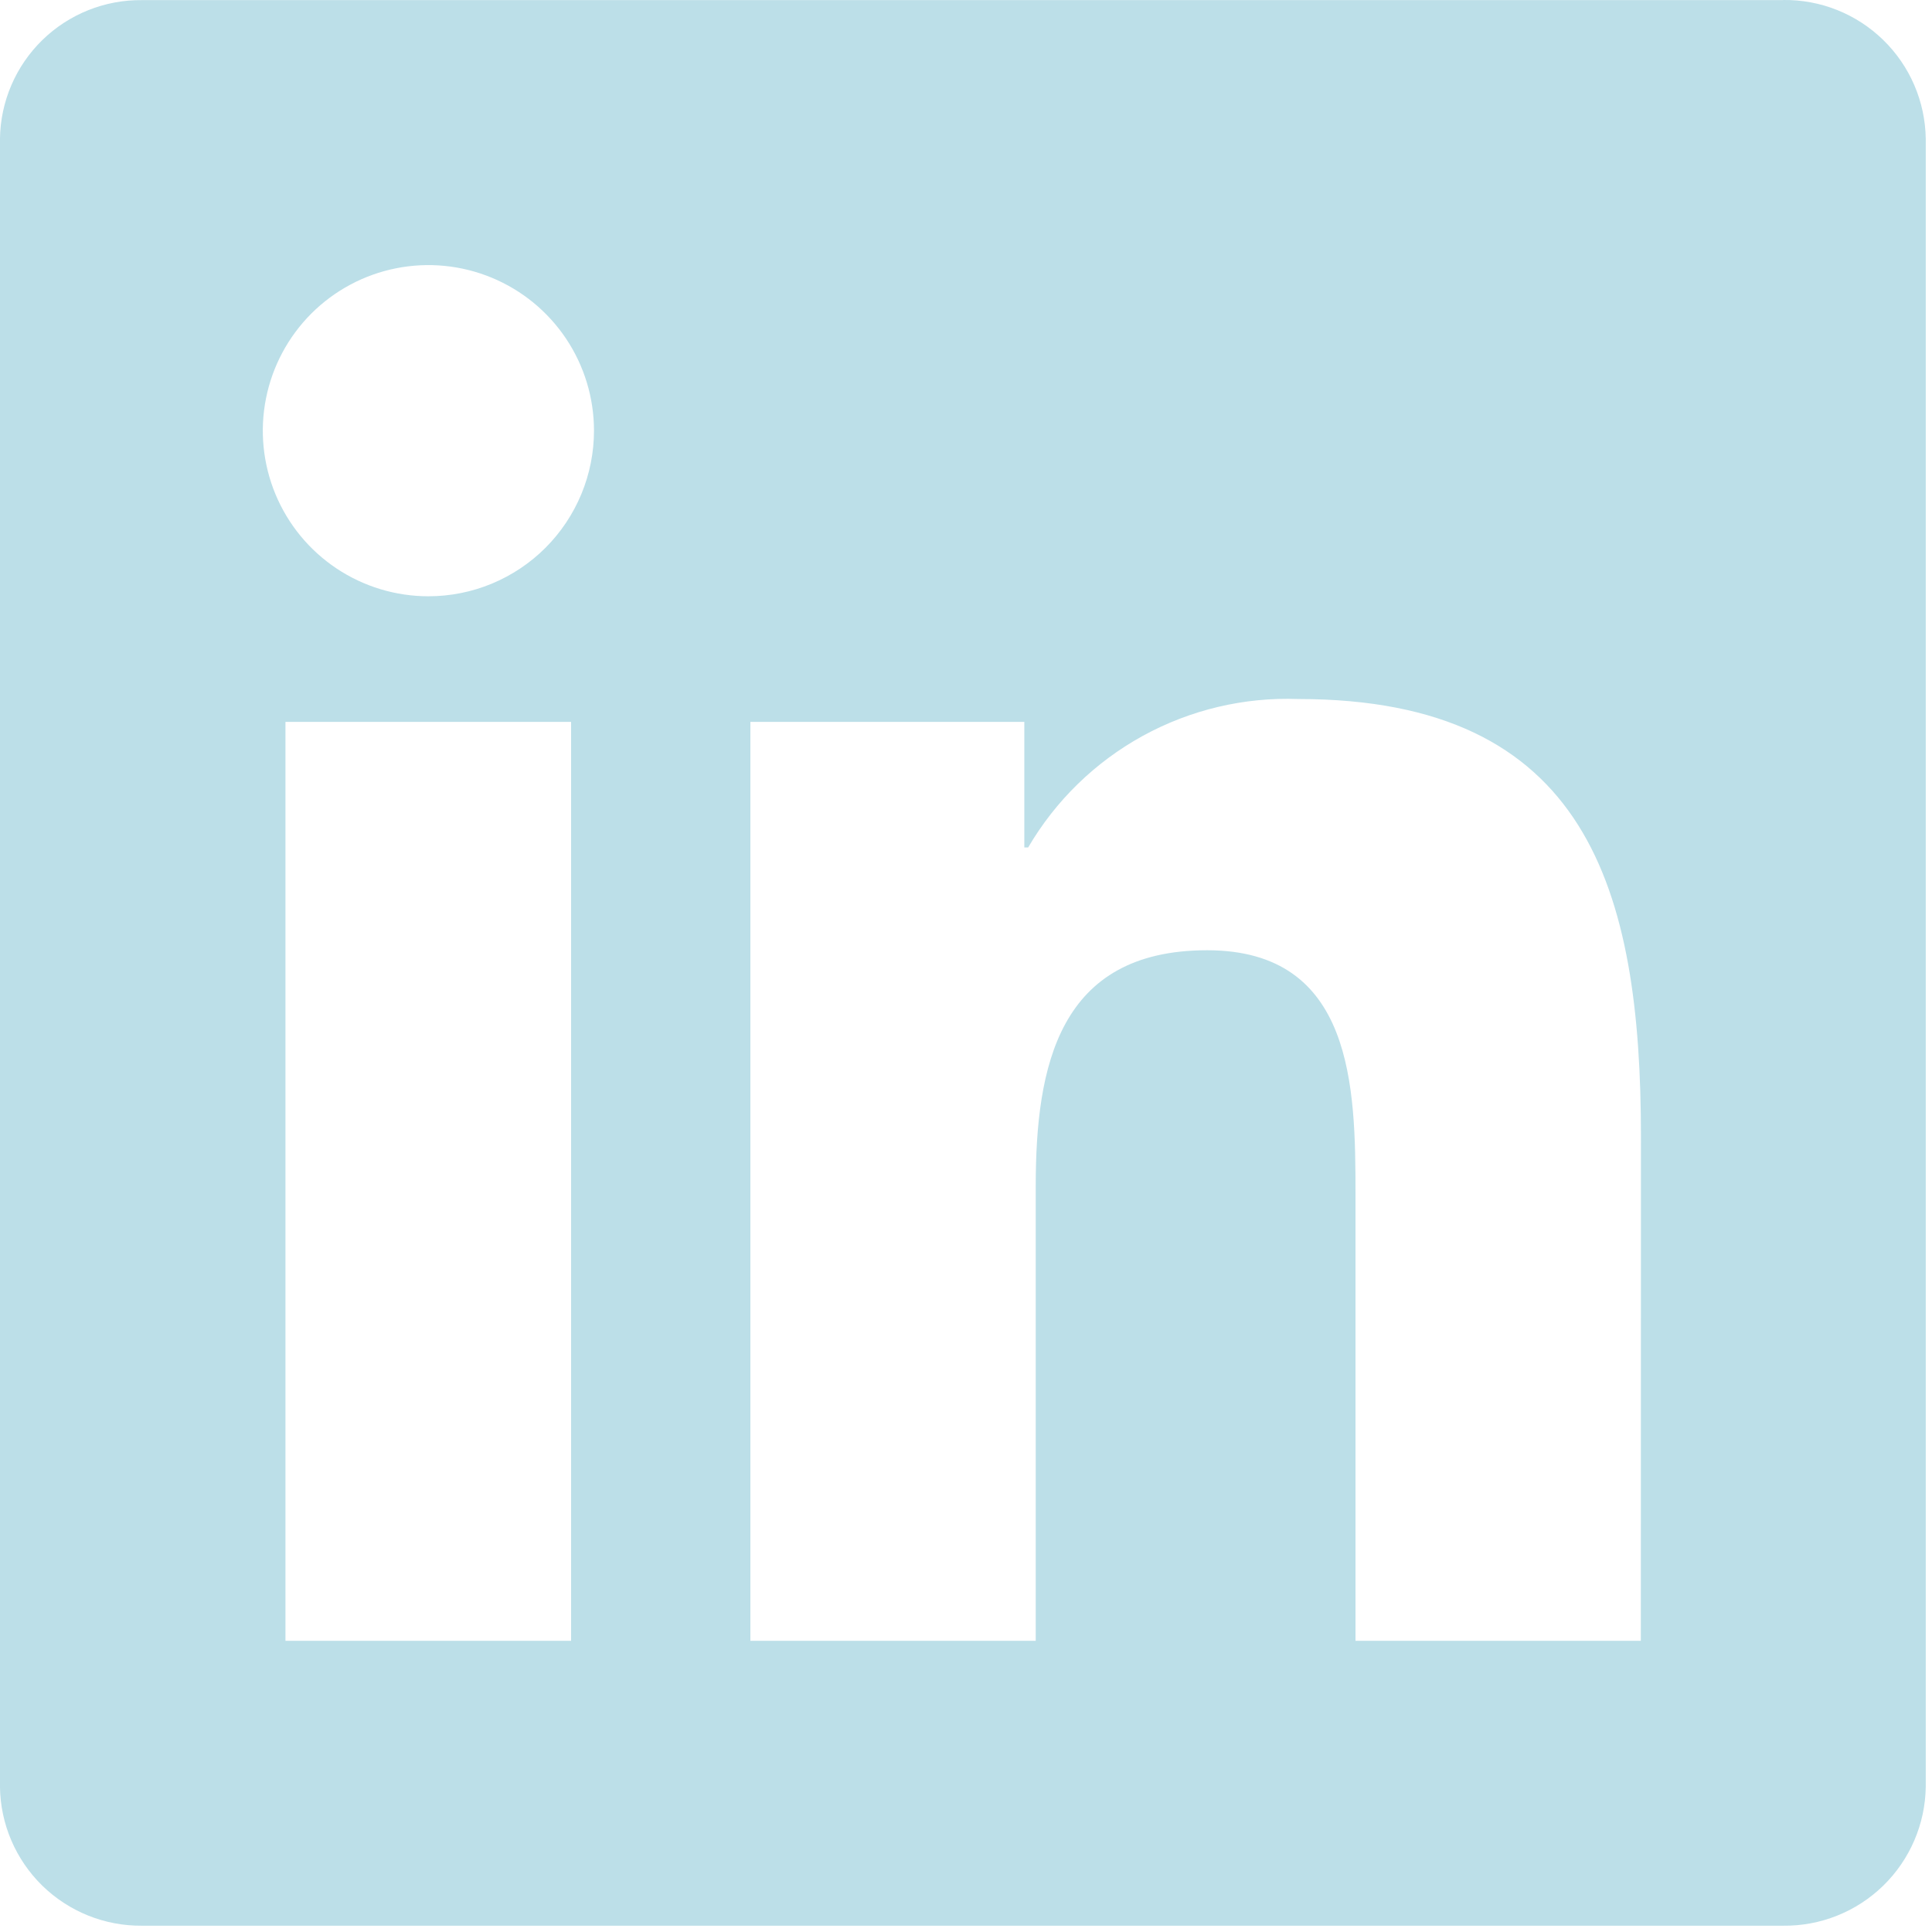
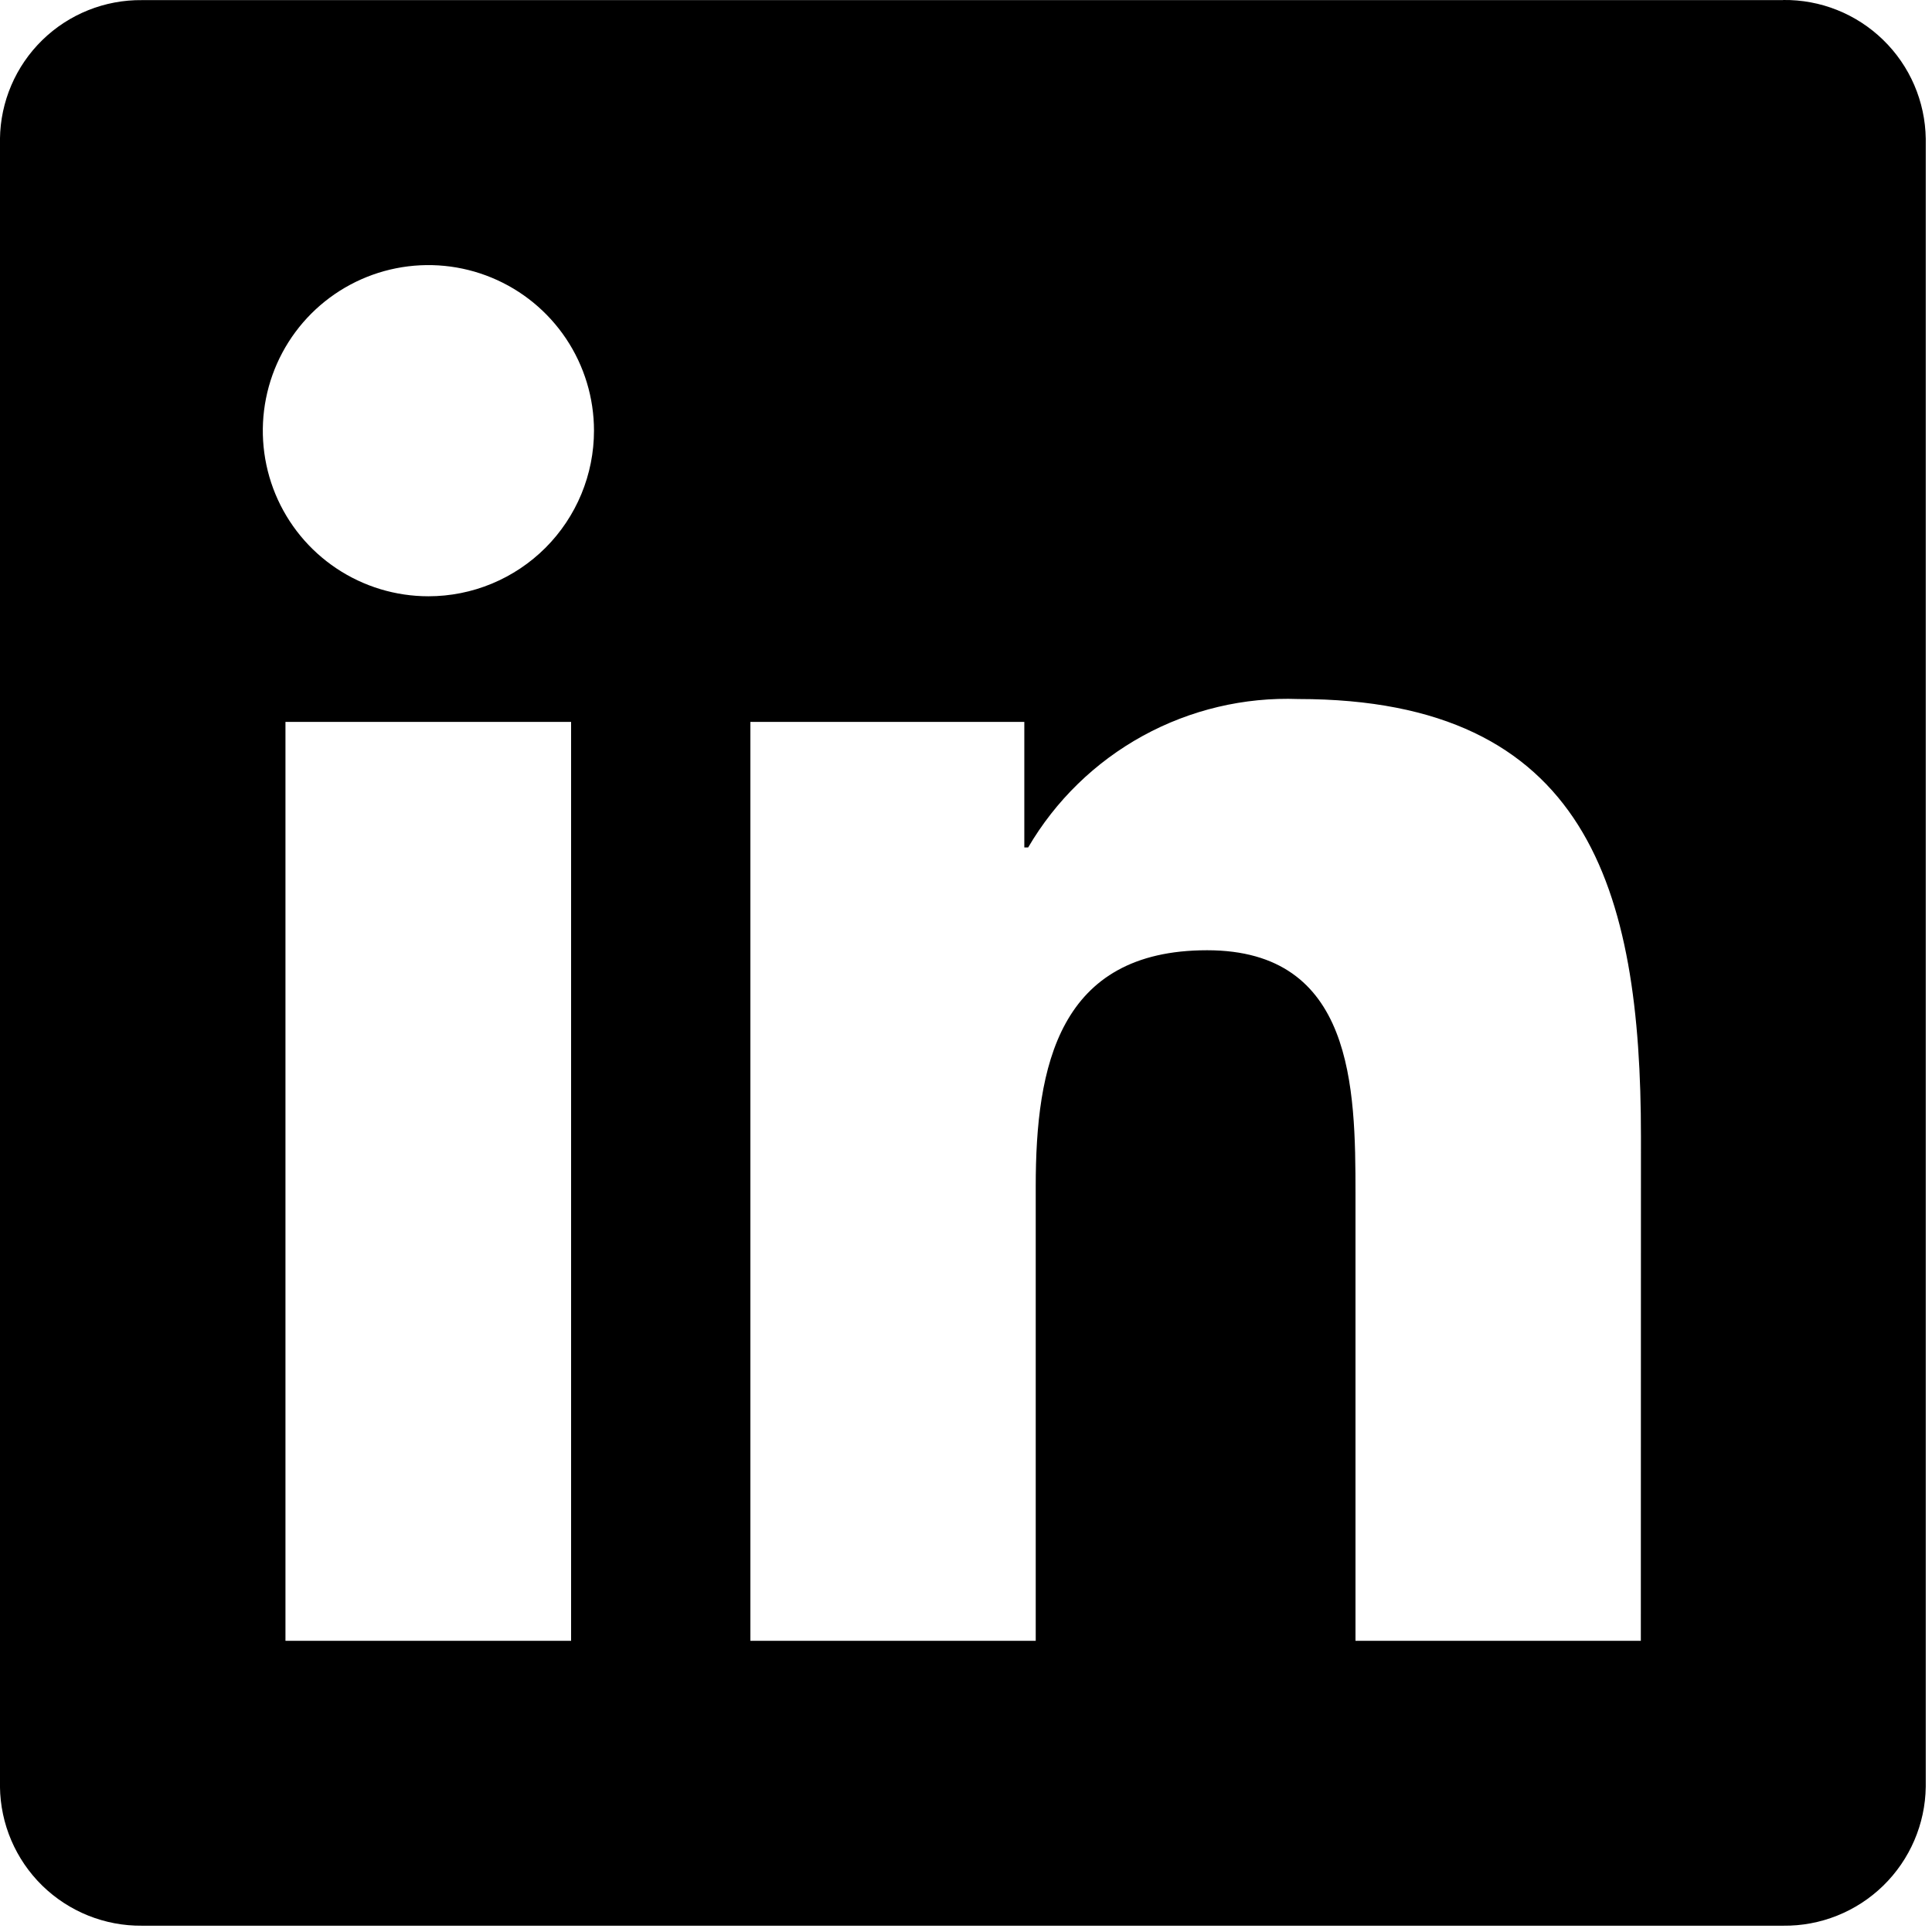
<svg xmlns="http://www.w3.org/2000/svg" width="38" height="38" viewBox="0 0 65 65" fill="none">
-   <path d="M55.204 55.204H45.604V40.17C45.604 36.585 45.54 31.97 40.611 31.97C35.611 31.97 34.846 35.876 34.846 39.909V55.203H25.246V24.287H34.462V28.512H34.591C35.513 26.935 36.846 25.638 38.447 24.758C40.049 23.879 41.858 23.45 43.684 23.518C53.414 23.518 55.208 29.918 55.208 38.244L55.204 55.204ZM14.414 20.061C13.312 20.061 12.235 19.735 11.319 19.123C10.402 18.511 9.688 17.641 9.266 16.623C8.845 15.605 8.734 14.485 8.949 13.404C9.164 12.323 9.694 11.331 10.473 10.551C11.252 9.772 12.245 9.241 13.325 9.026C14.406 8.811 15.526 8.921 16.544 9.343C17.562 9.764 18.432 10.478 19.045 11.394C19.657 12.31 19.984 13.387 19.984 14.489C19.984 15.221 19.84 15.945 19.56 16.621C19.28 17.297 18.87 17.911 18.353 18.429C17.836 18.946 17.222 19.356 16.546 19.637C15.87 19.917 15.146 20.061 14.414 20.061ZM19.214 55.204H9.604V24.287H19.214V55.204ZM59.99 0.004H4.78C3.527 -0.01 2.319 0.474 1.423 1.349C0.526 2.225 0.014 3.421 -0.001 4.674V60.113C0.014 61.367 0.526 62.563 1.422 63.44C2.319 64.316 3.526 64.801 4.78 64.788H59.99C61.246 64.804 62.457 64.32 63.357 63.444C64.257 62.567 64.773 61.369 64.79 60.113V4.67C64.772 3.414 64.257 2.217 63.356 1.342C62.456 0.466 61.246 -0.017 59.99 -1.46987e-05" fill="#BCDFE8" />
+   <path d="M55.204 55.204H45.604V40.17C45.604 36.585 45.54 31.97 40.611 31.97C35.611 31.97 34.846 35.876 34.846 39.909V55.203H25.246V24.287H34.462V28.512H34.591C35.513 26.935 36.846 25.638 38.447 24.758C40.049 23.879 41.858 23.45 43.684 23.518C53.414 23.518 55.208 29.918 55.208 38.244L55.204 55.204ZM14.414 20.061C13.312 20.061 12.235 19.735 11.319 19.123C10.402 18.511 9.688 17.641 9.266 16.623C8.845 15.605 8.734 14.485 8.949 13.404C9.164 12.323 9.694 11.331 10.473 10.551C11.252 9.772 12.245 9.241 13.325 9.026C14.406 8.811 15.526 8.921 16.544 9.343C17.562 9.764 18.432 10.478 19.045 11.394C19.657 12.31 19.984 13.387 19.984 14.489C19.984 15.221 19.84 15.945 19.56 16.621C19.28 17.297 18.87 17.911 18.353 18.429C17.836 18.946 17.222 19.356 16.546 19.637C15.87 19.917 15.146 20.061 14.414 20.061ZM19.214 55.204H9.604V24.287H19.214V55.204ZM59.99 0.004H4.78C3.527 -0.01 2.319 0.474 1.423 1.349C0.526 2.225 0.014 3.421 -0.001 4.674V60.113C0.014 61.367 0.526 62.563 1.422 63.44C2.319 64.316 3.526 64.801 4.78 64.788H59.99C61.246 64.804 62.457 64.32 63.357 63.444C64.257 62.567 64.773 61.369 64.79 60.113V4.67C64.772 3.414 64.257 2.217 63.356 1.342C62.456 0.466 61.246 -0.017 59.99 -1.46987e-05" fill="currentColor" />
</svg>
